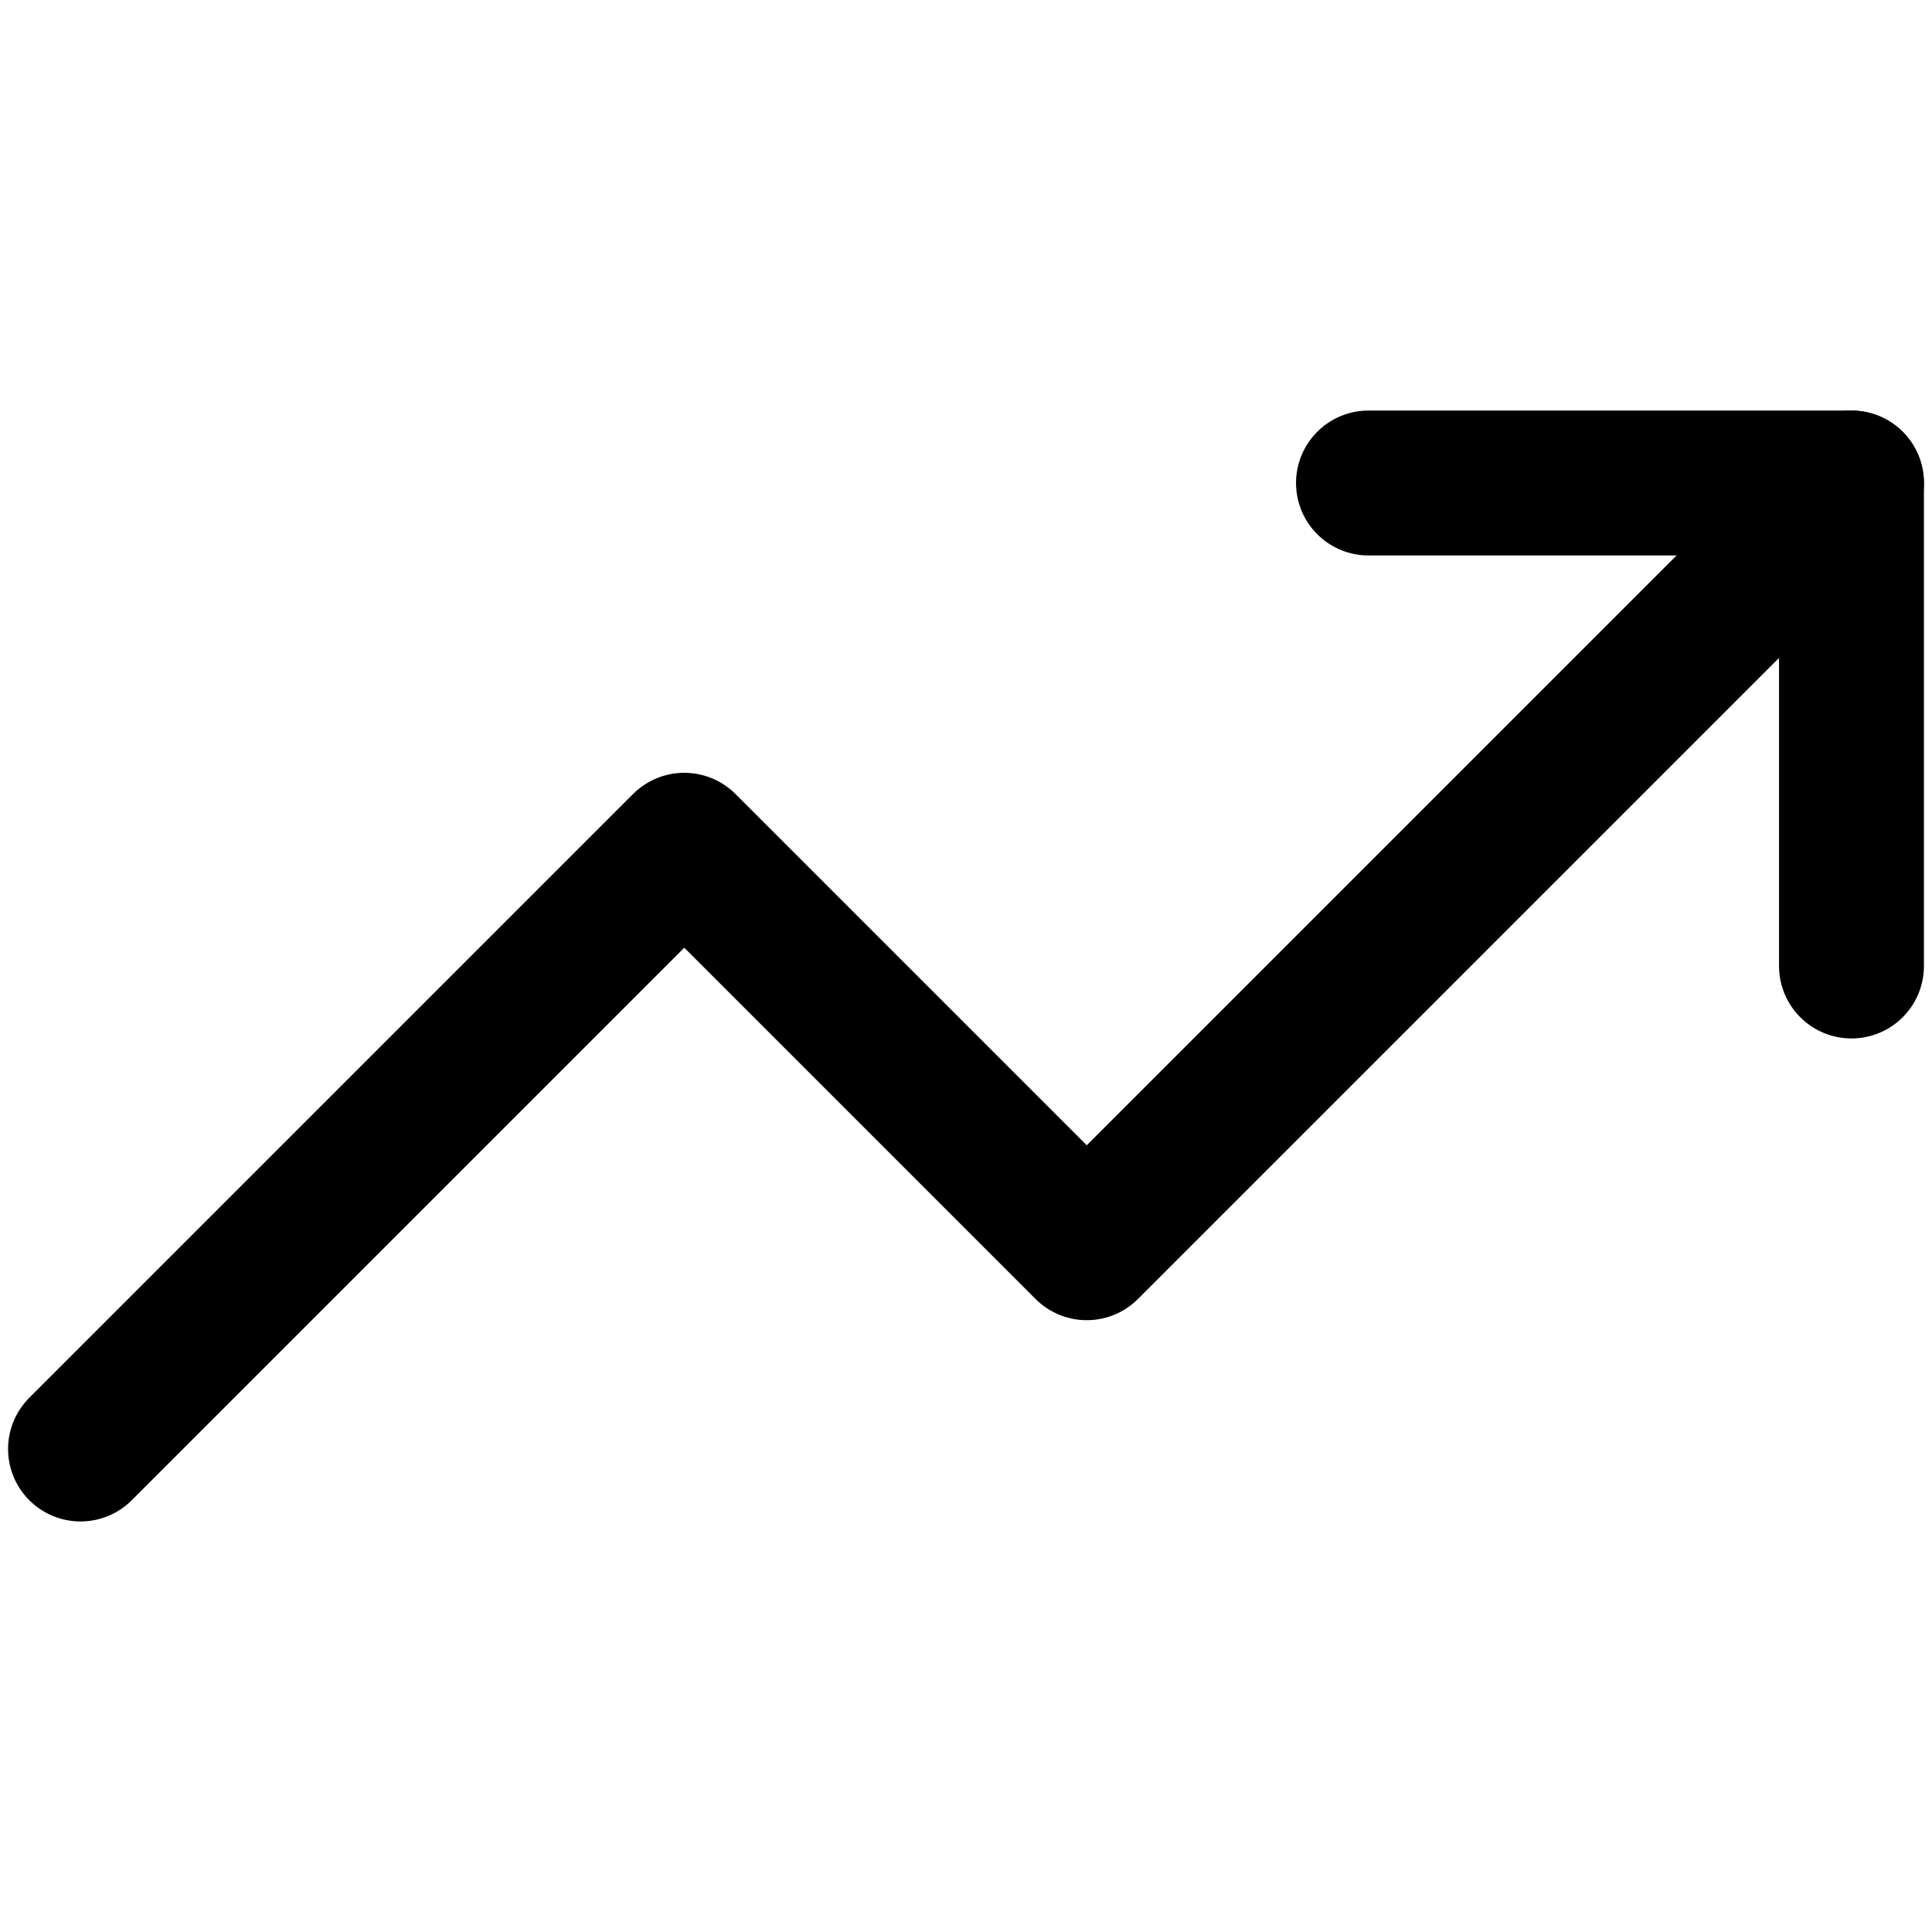
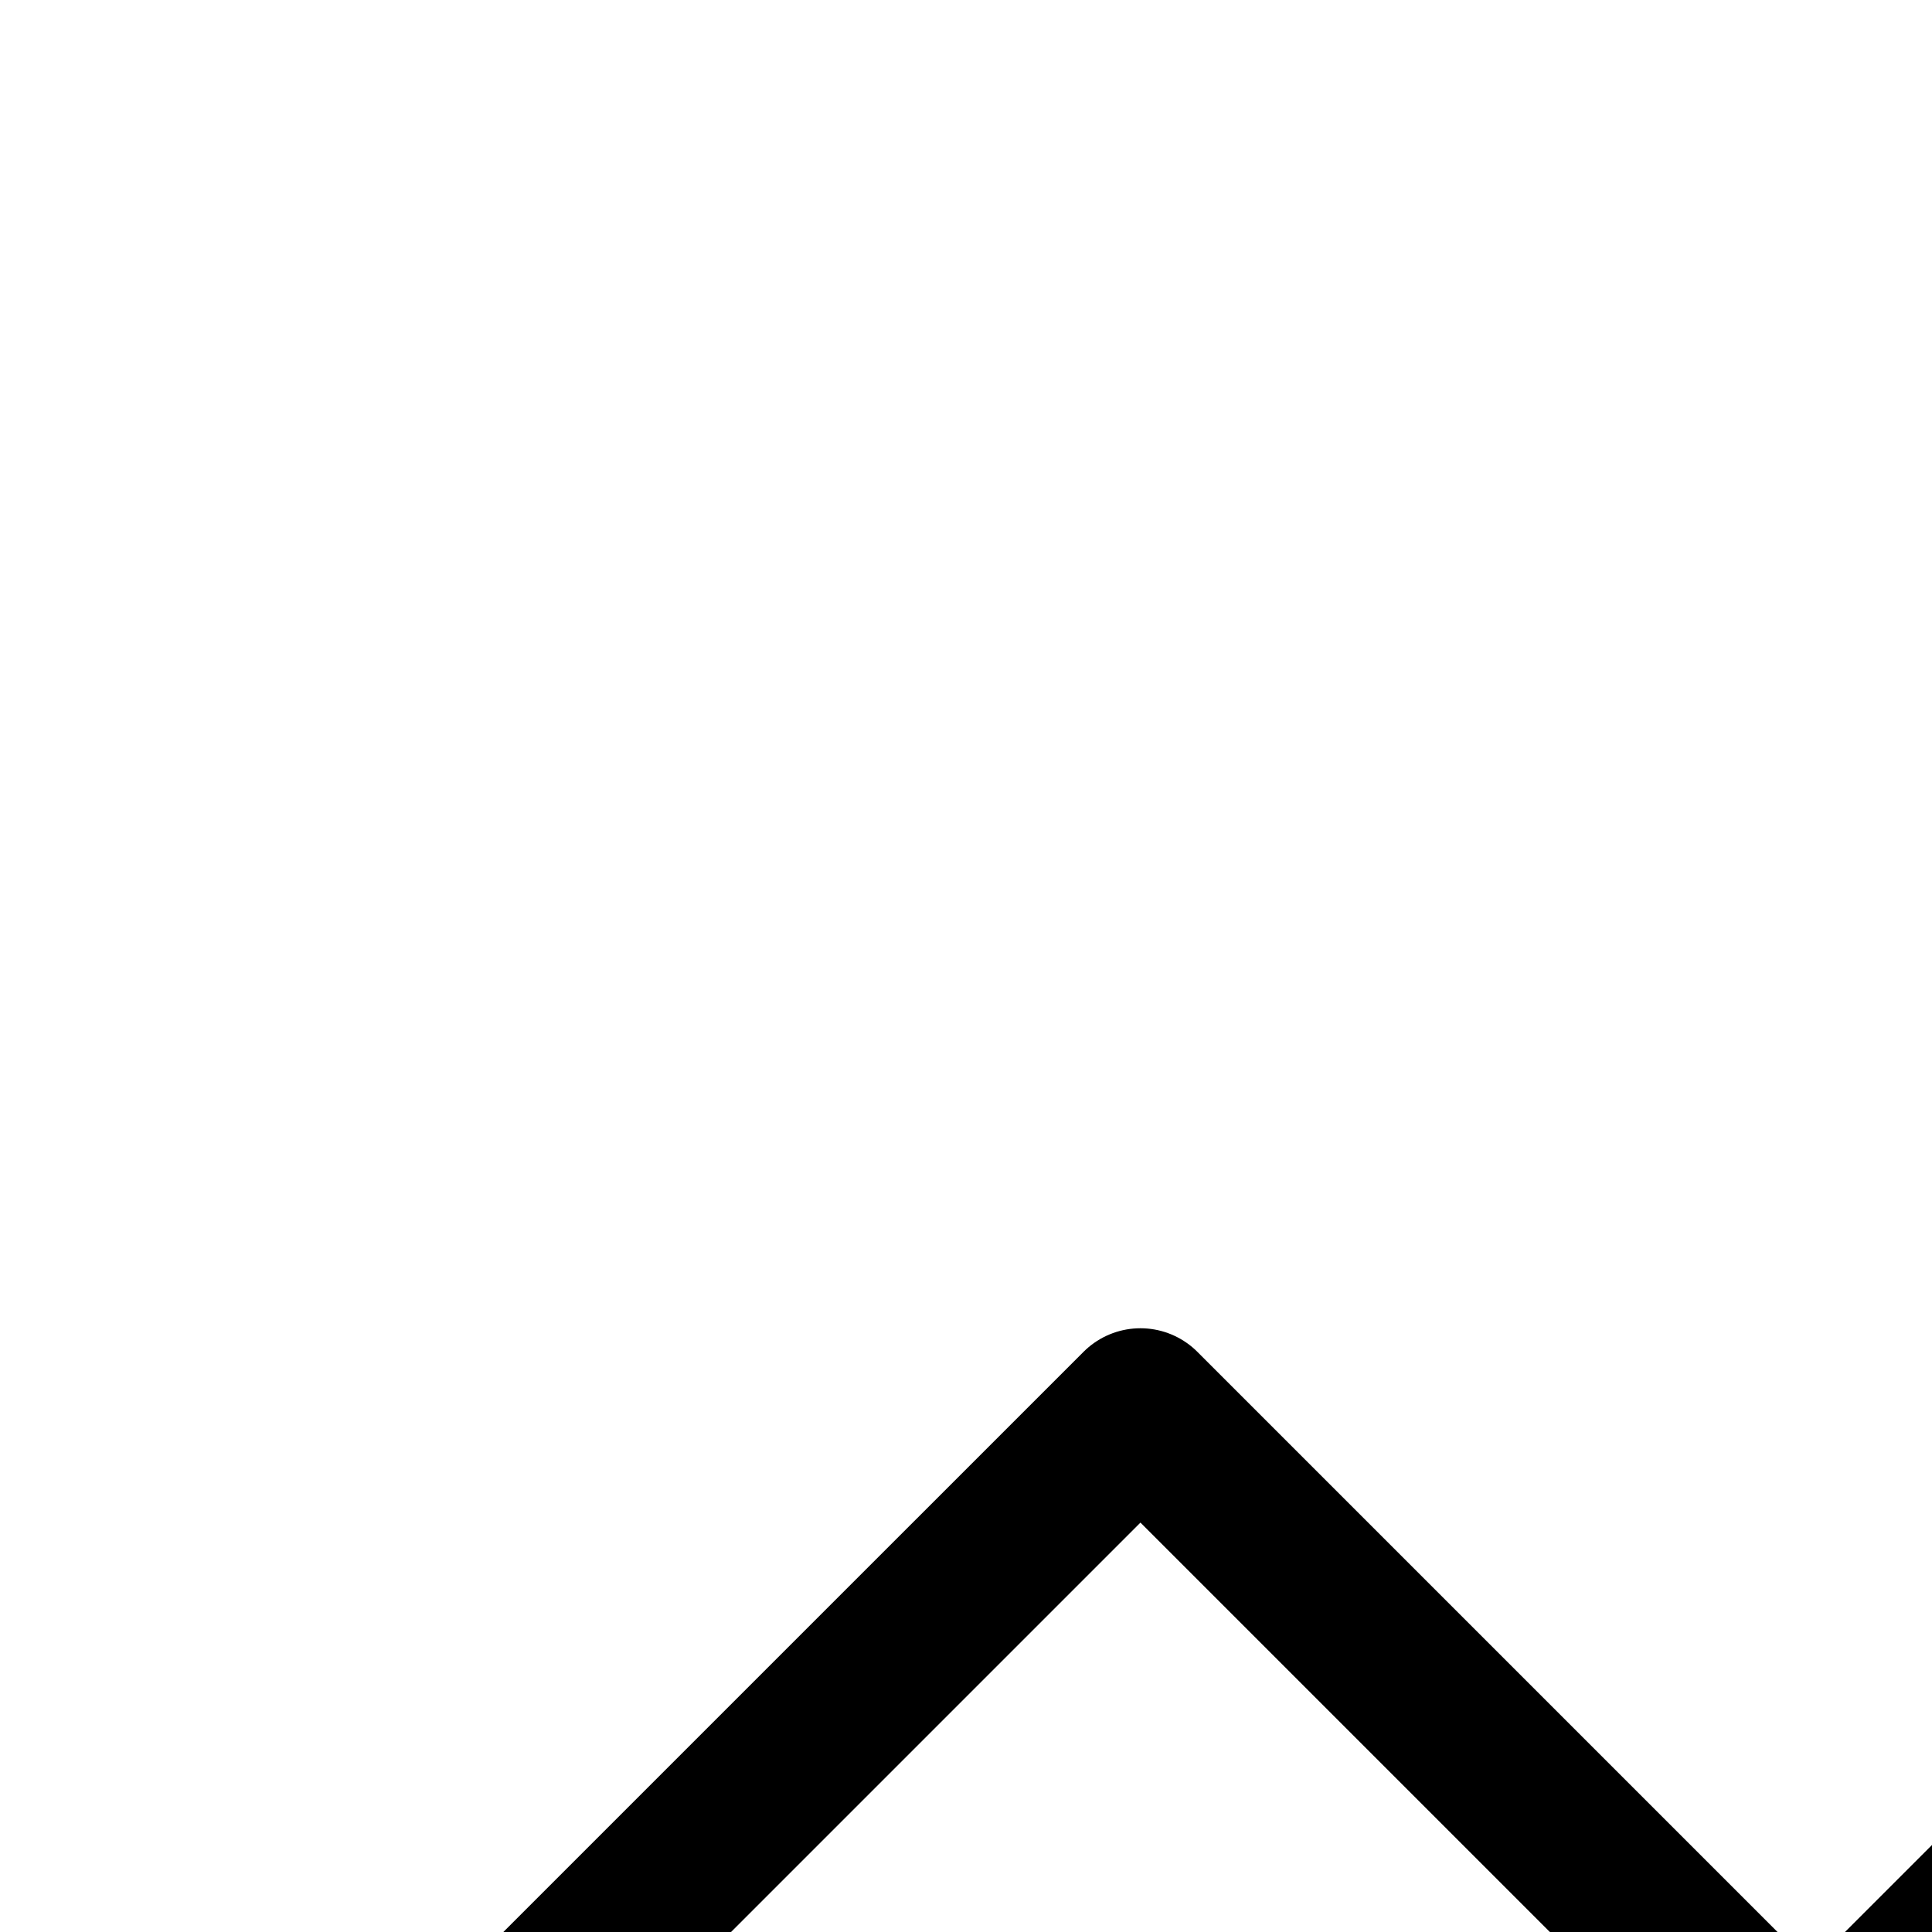
- <svg xmlns="http://www.w3.org/2000/svg" width="40" height="40" viewBox="0 0 40 40" fill="none">
-   <path d="M38.333 10L22.5 25.833L14.167 17.5L1.667 30" stroke="black" stroke-width="3" stroke-linecap="round" stroke-linejoin="round" />
-   <path d="M28.333 10H38.333V20" stroke="black" stroke-width="3" stroke-linecap="round" stroke-linejoin="round" />
+ <svg xmlns="http://www.w3.org/2000/svg" width="24" height="24" viewBox="0 0 24 24" fill="none">
+   <path d="M38.333 10L22.5 25.833L14.167 17.5L1.667 30" stroke="black" stroke-width="2" stroke-linecap="round" stroke-linejoin="round" />
+   <path d="M28.333 10H38.333V20" stroke="black" stroke-width="2" stroke-linecap="round" stroke-linejoin="round" />
</svg>
